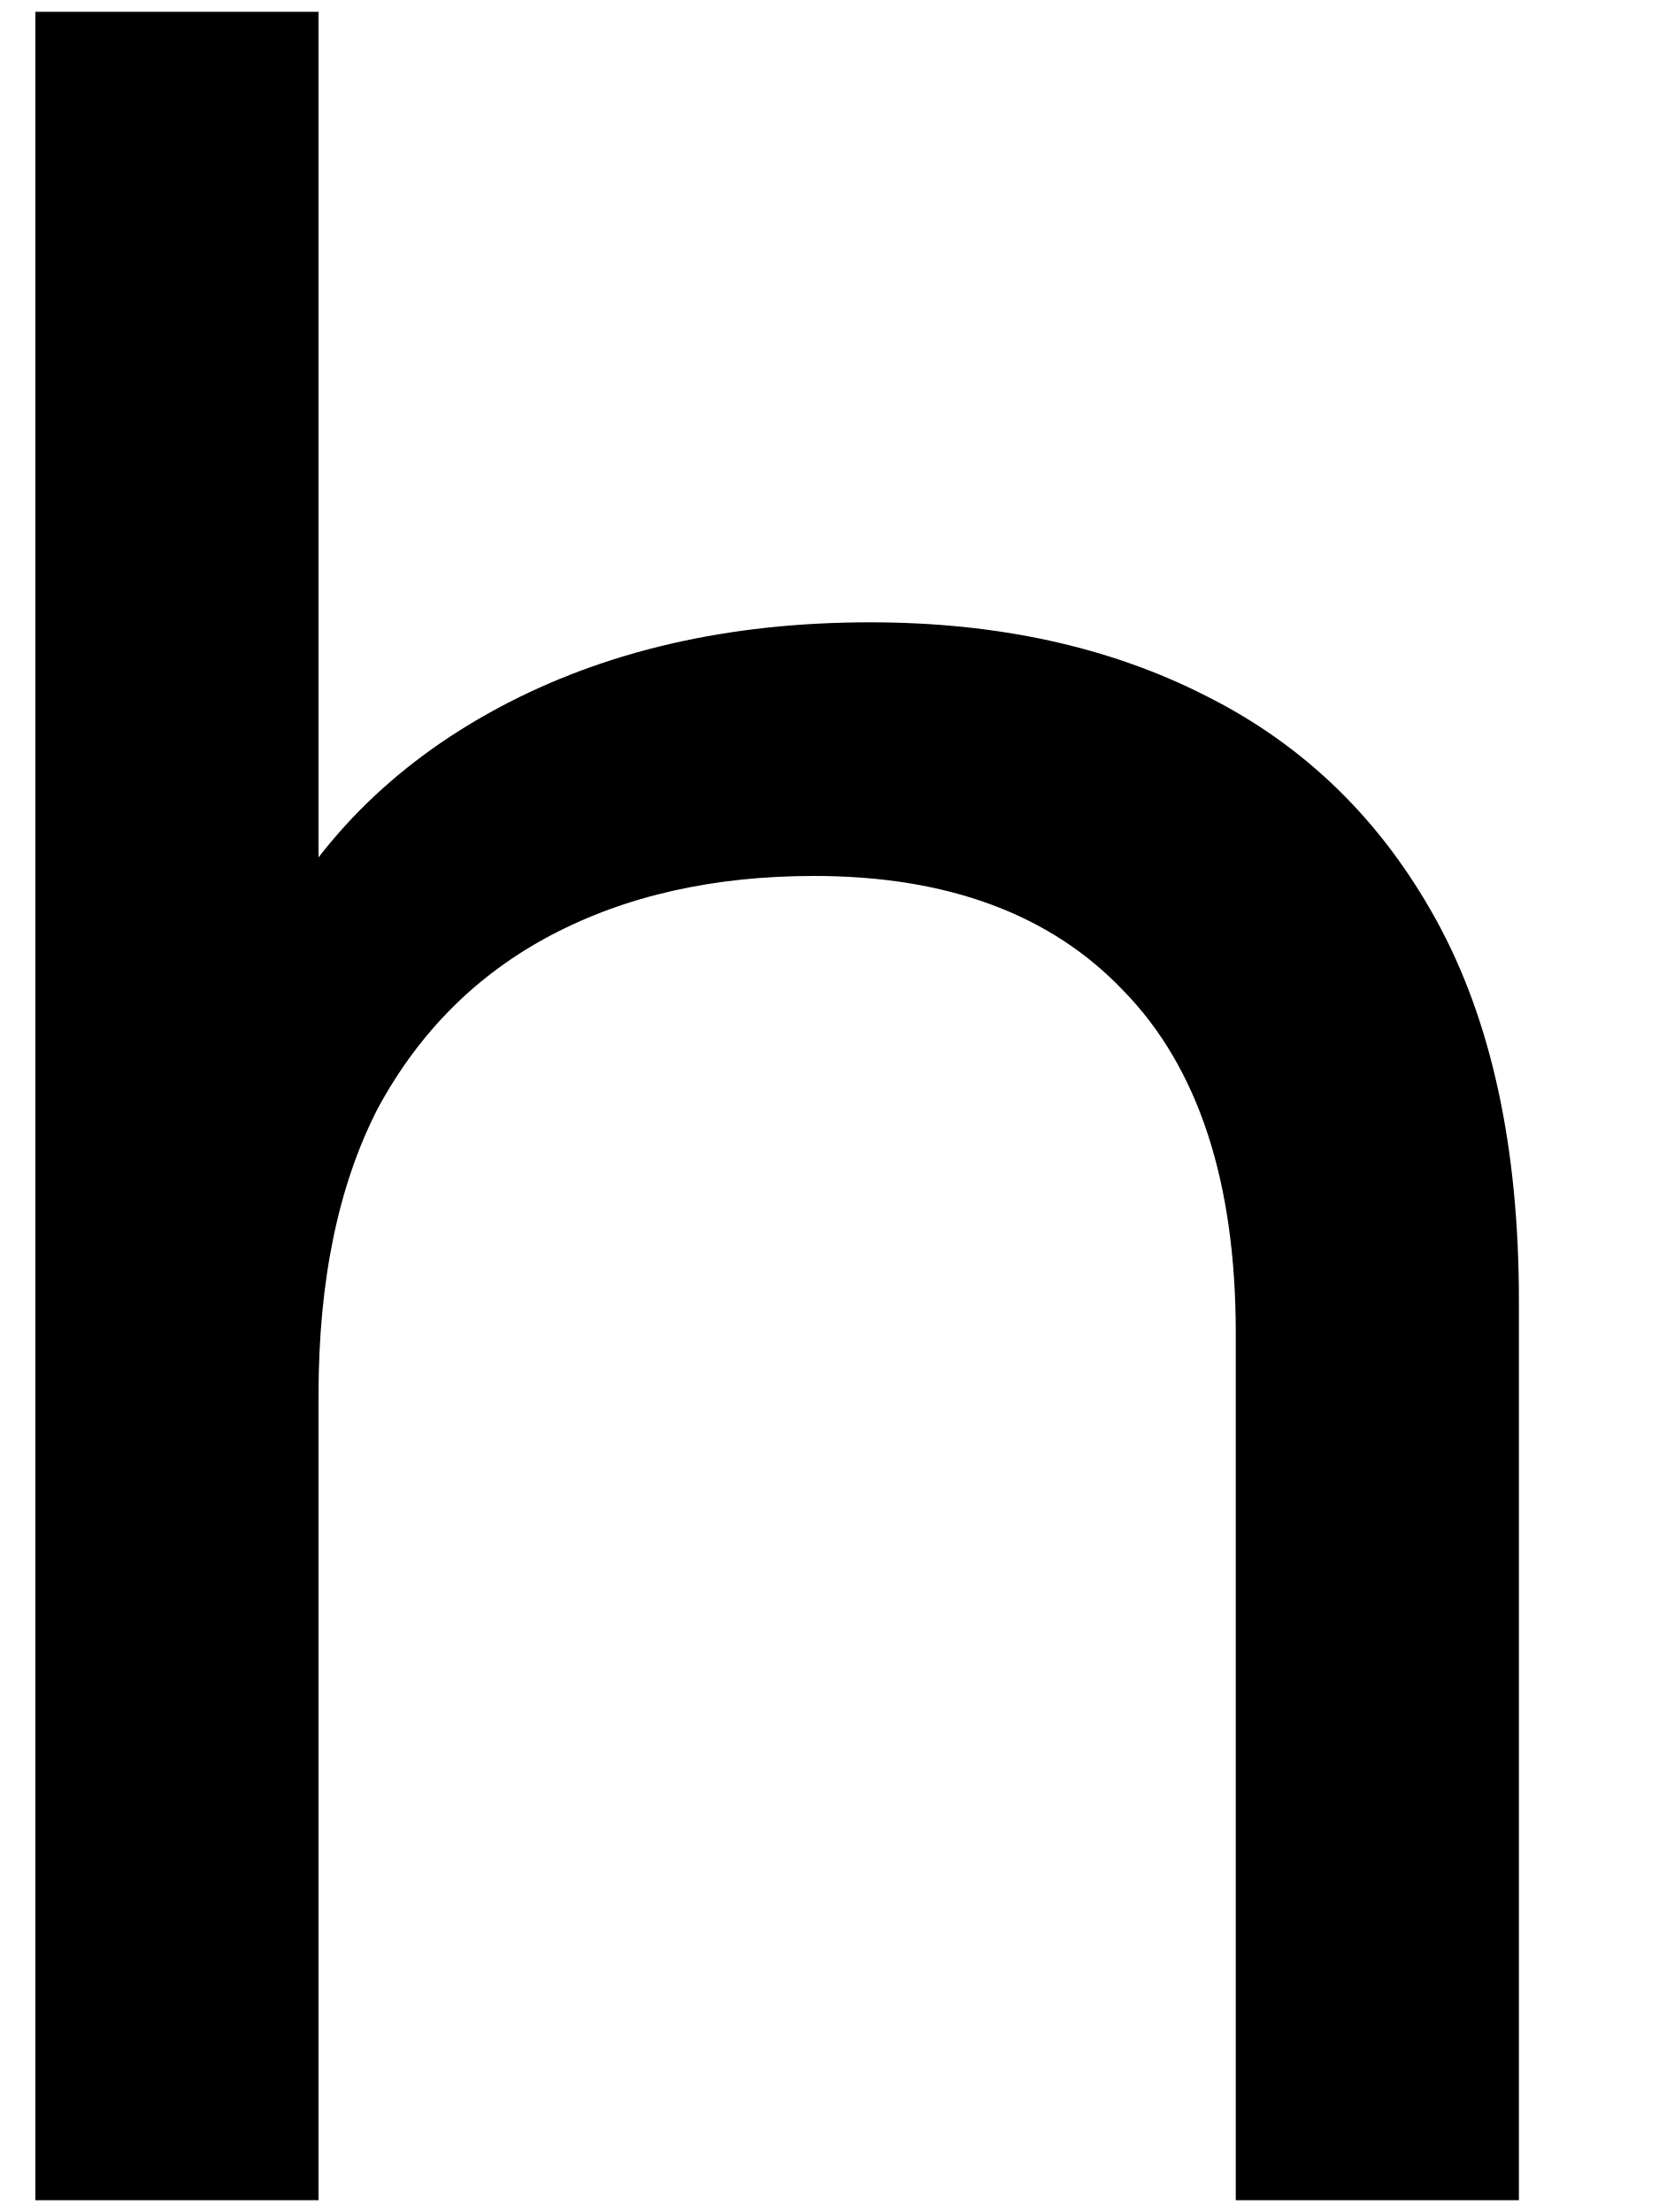
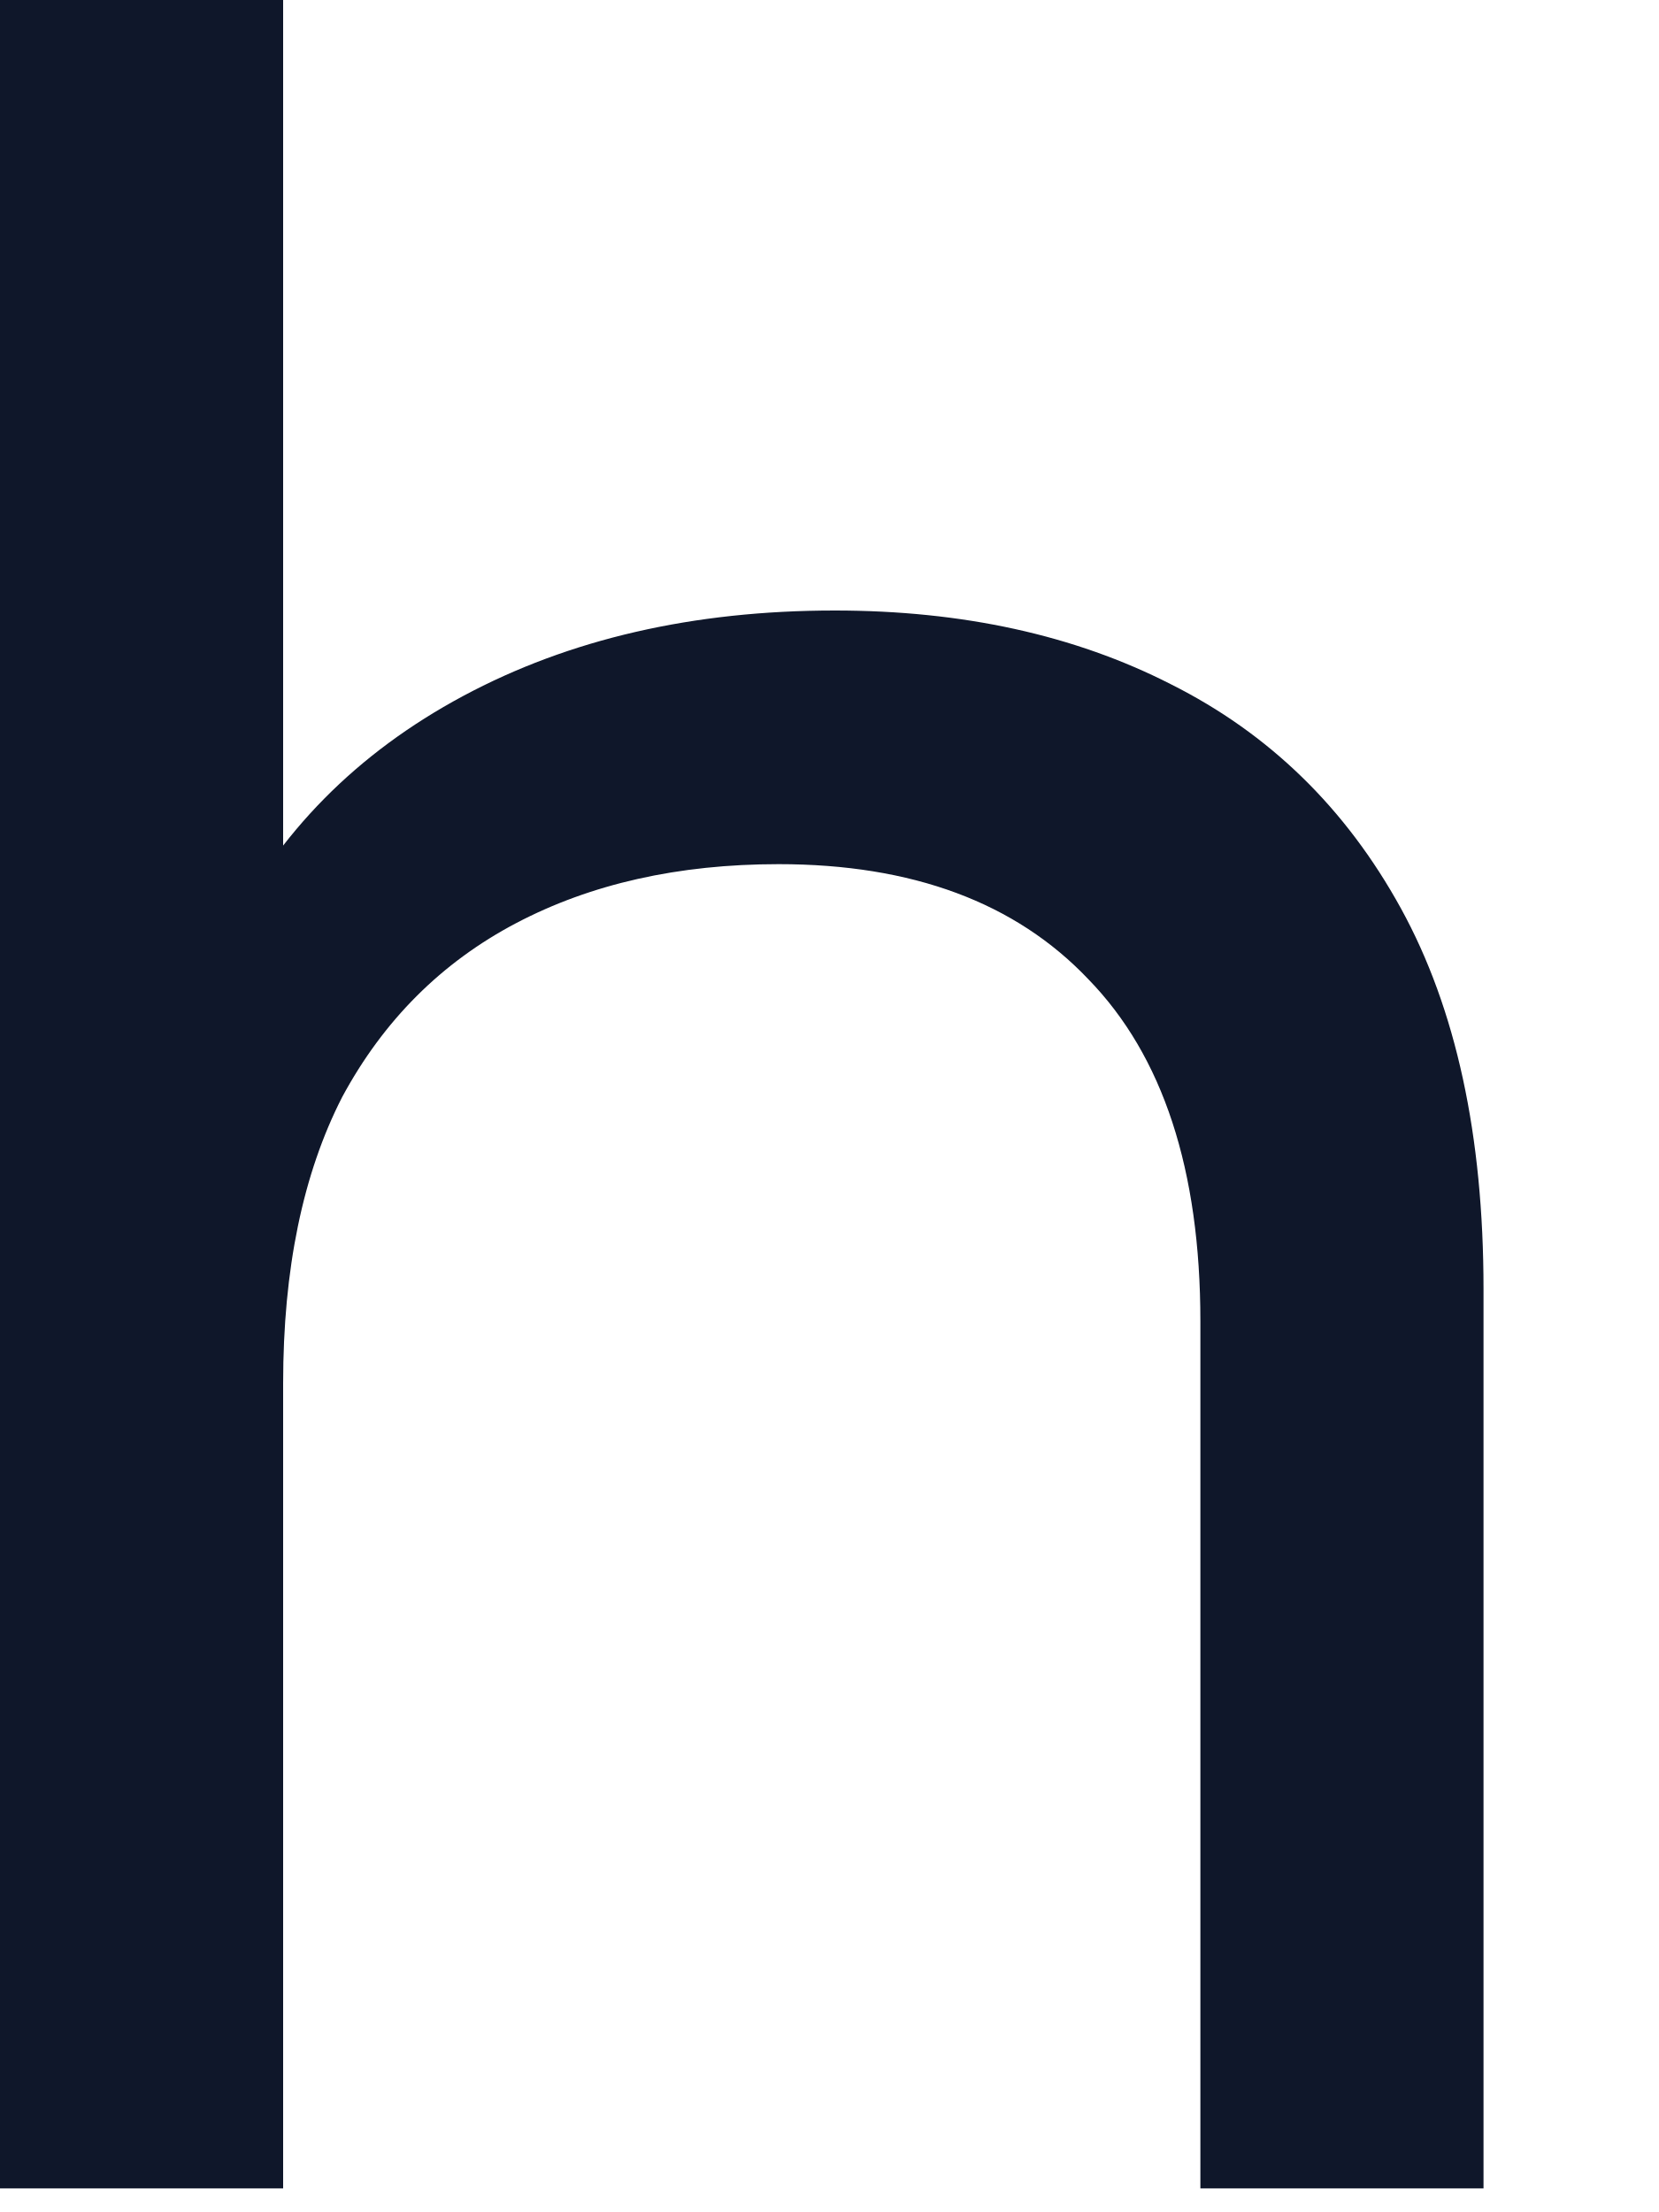
<svg xmlns="http://www.w3.org/2000/svg" width="9" height="12" viewBox="0 0 9 12" fill="none">
-   <path d="M4.72 3.376C5.413 3.376 6.021 3.509 6.544 3.776C7.077 4.043 7.493 4.448 7.792 4.992C8.091 5.536 8.24 6.224 8.24 7.056V11.936H6.704V7.232C6.704 6.411 6.501 5.792 6.096 5.376C5.701 4.96 5.141 4.752 4.416 4.752C3.872 4.752 3.397 4.859 2.992 5.072C2.587 5.285 2.272 5.6 2.048 6.016C1.835 6.432 1.728 6.949 1.728 7.568V11.936H0.192V0.064H1.728V5.744L1.424 5.136C1.701 4.581 2.128 4.149 2.704 3.84C3.28 3.531 3.952 3.376 4.72 3.376Z" fill="currentColor" />
+   <path d="M4.528 3.312C5.221 3.312 5.829 3.445 6.352 3.712C6.885 3.979 7.301 4.384 7.6 4.928C7.899 5.472 8.048 6.16 8.048 6.992V11.872H6.512V7.168C6.512 6.347 6.309 5.728 5.904 5.312C5.509 4.896 4.949 4.688 4.224 4.688C3.68 4.688 3.205 4.795 2.8 5.008C2.395 5.221 2.08 5.536 1.856 5.952C1.643 6.368 1.536 6.885 1.536 7.504V11.872H0V0H1.536V5.68L1.232 5.072C1.509 4.517 1.936 4.085 2.512 3.776C3.088 3.467 3.76 3.312 4.528 3.312Z" fill="#0F172A" />
</svg>
